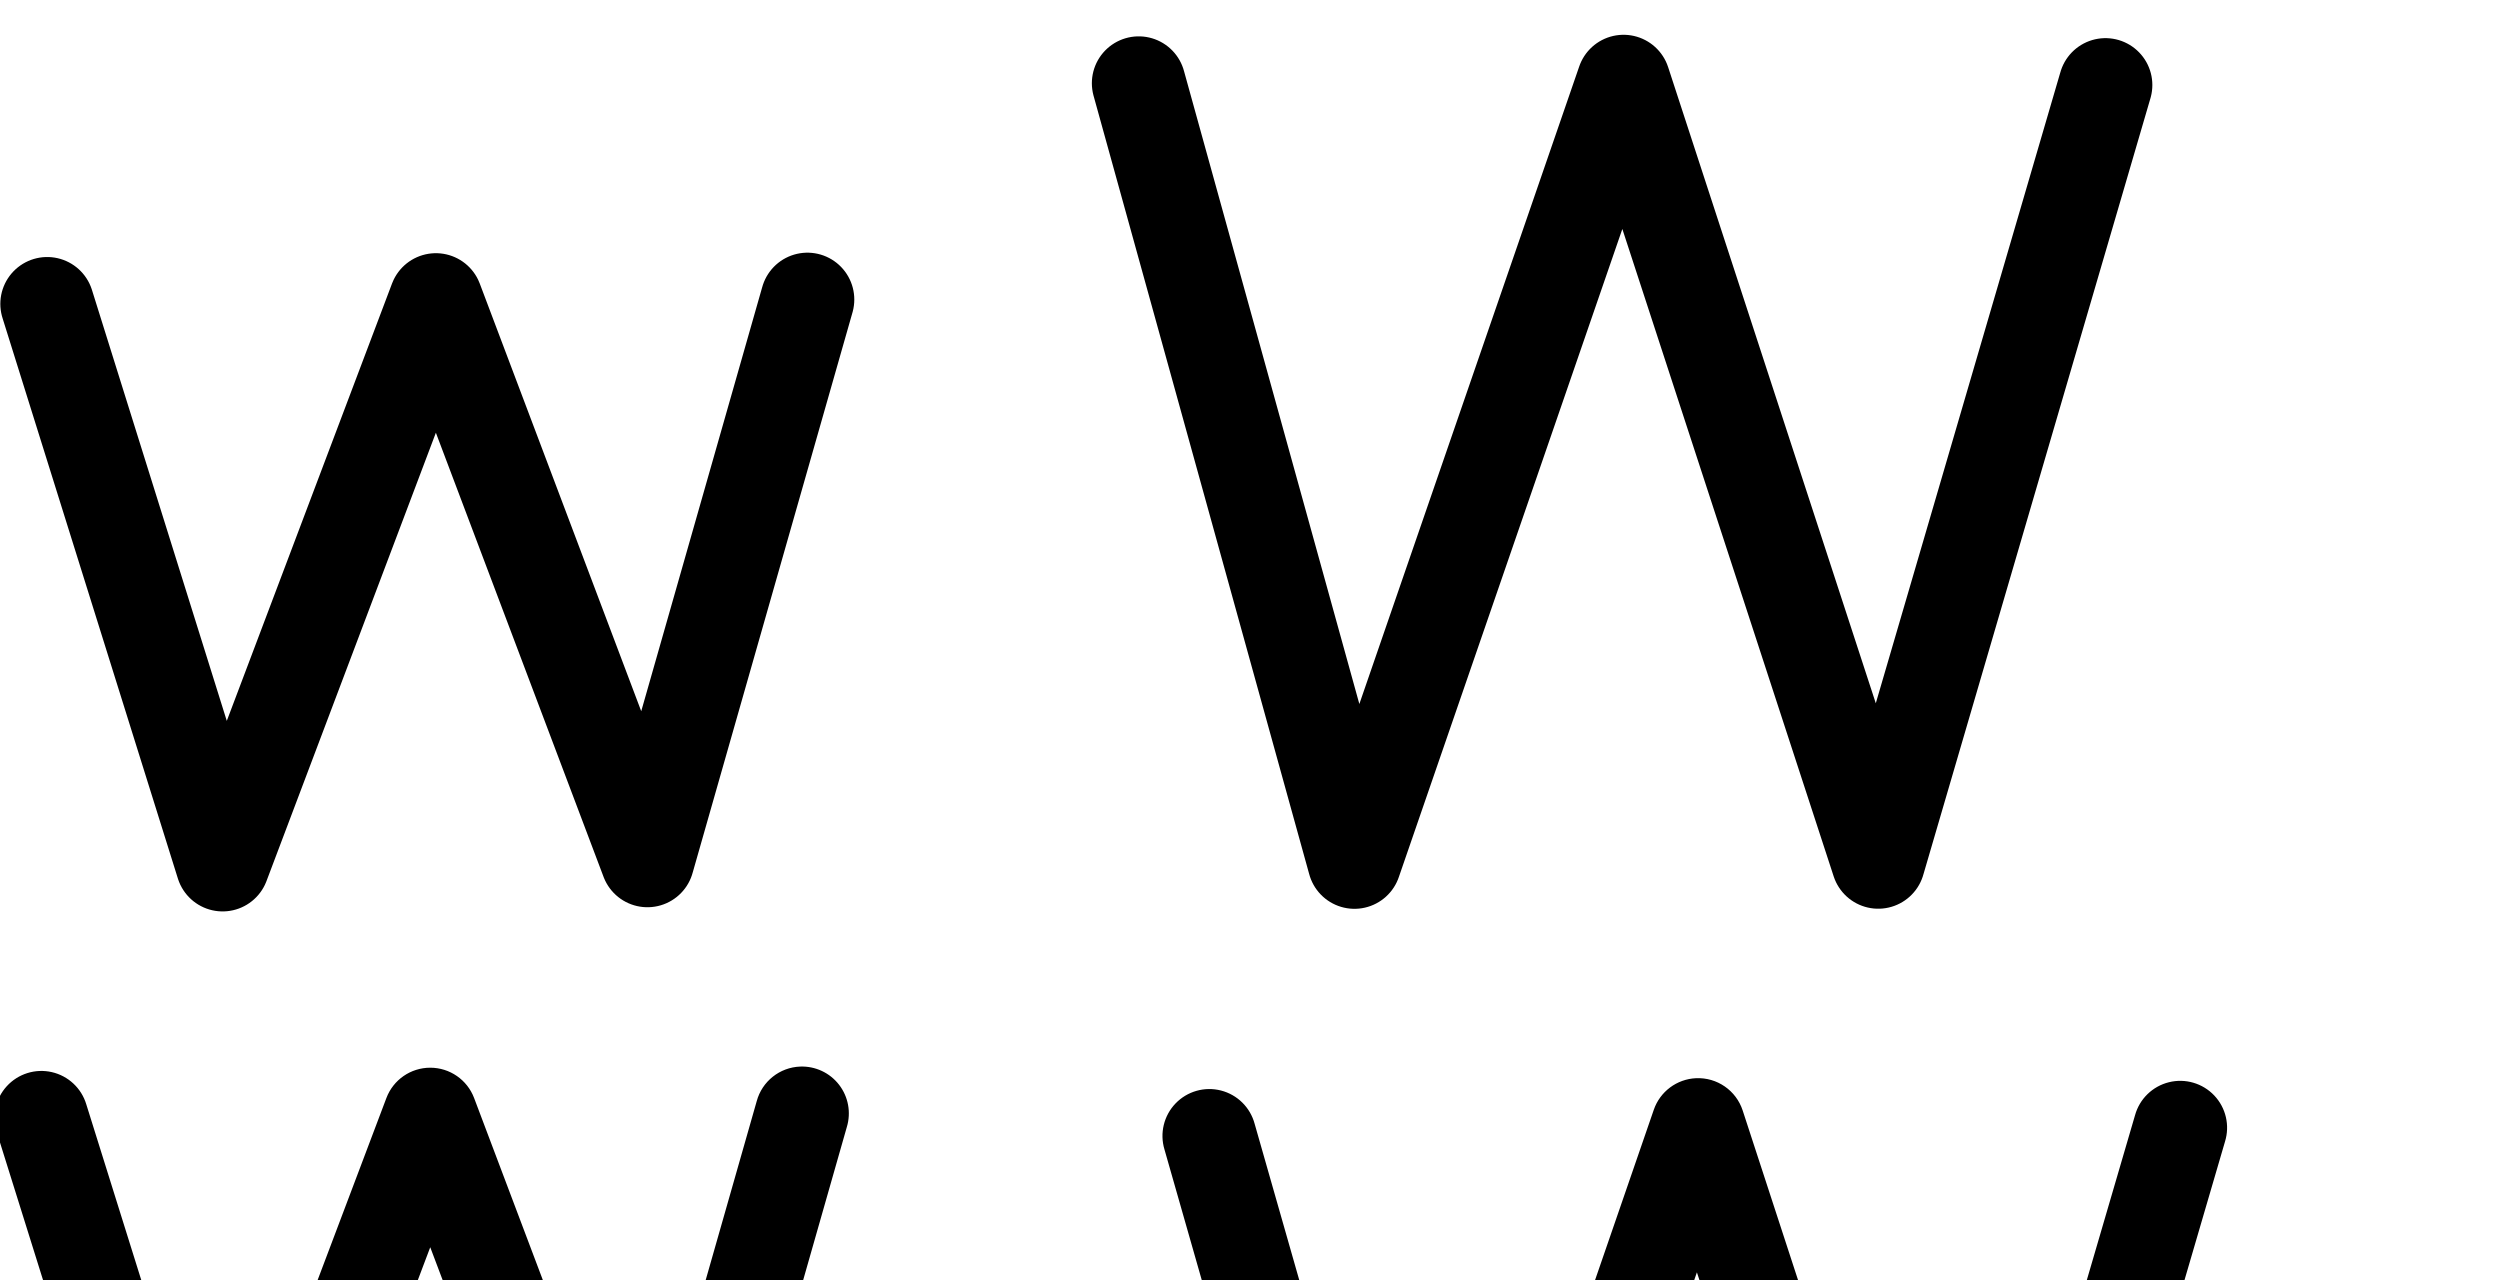
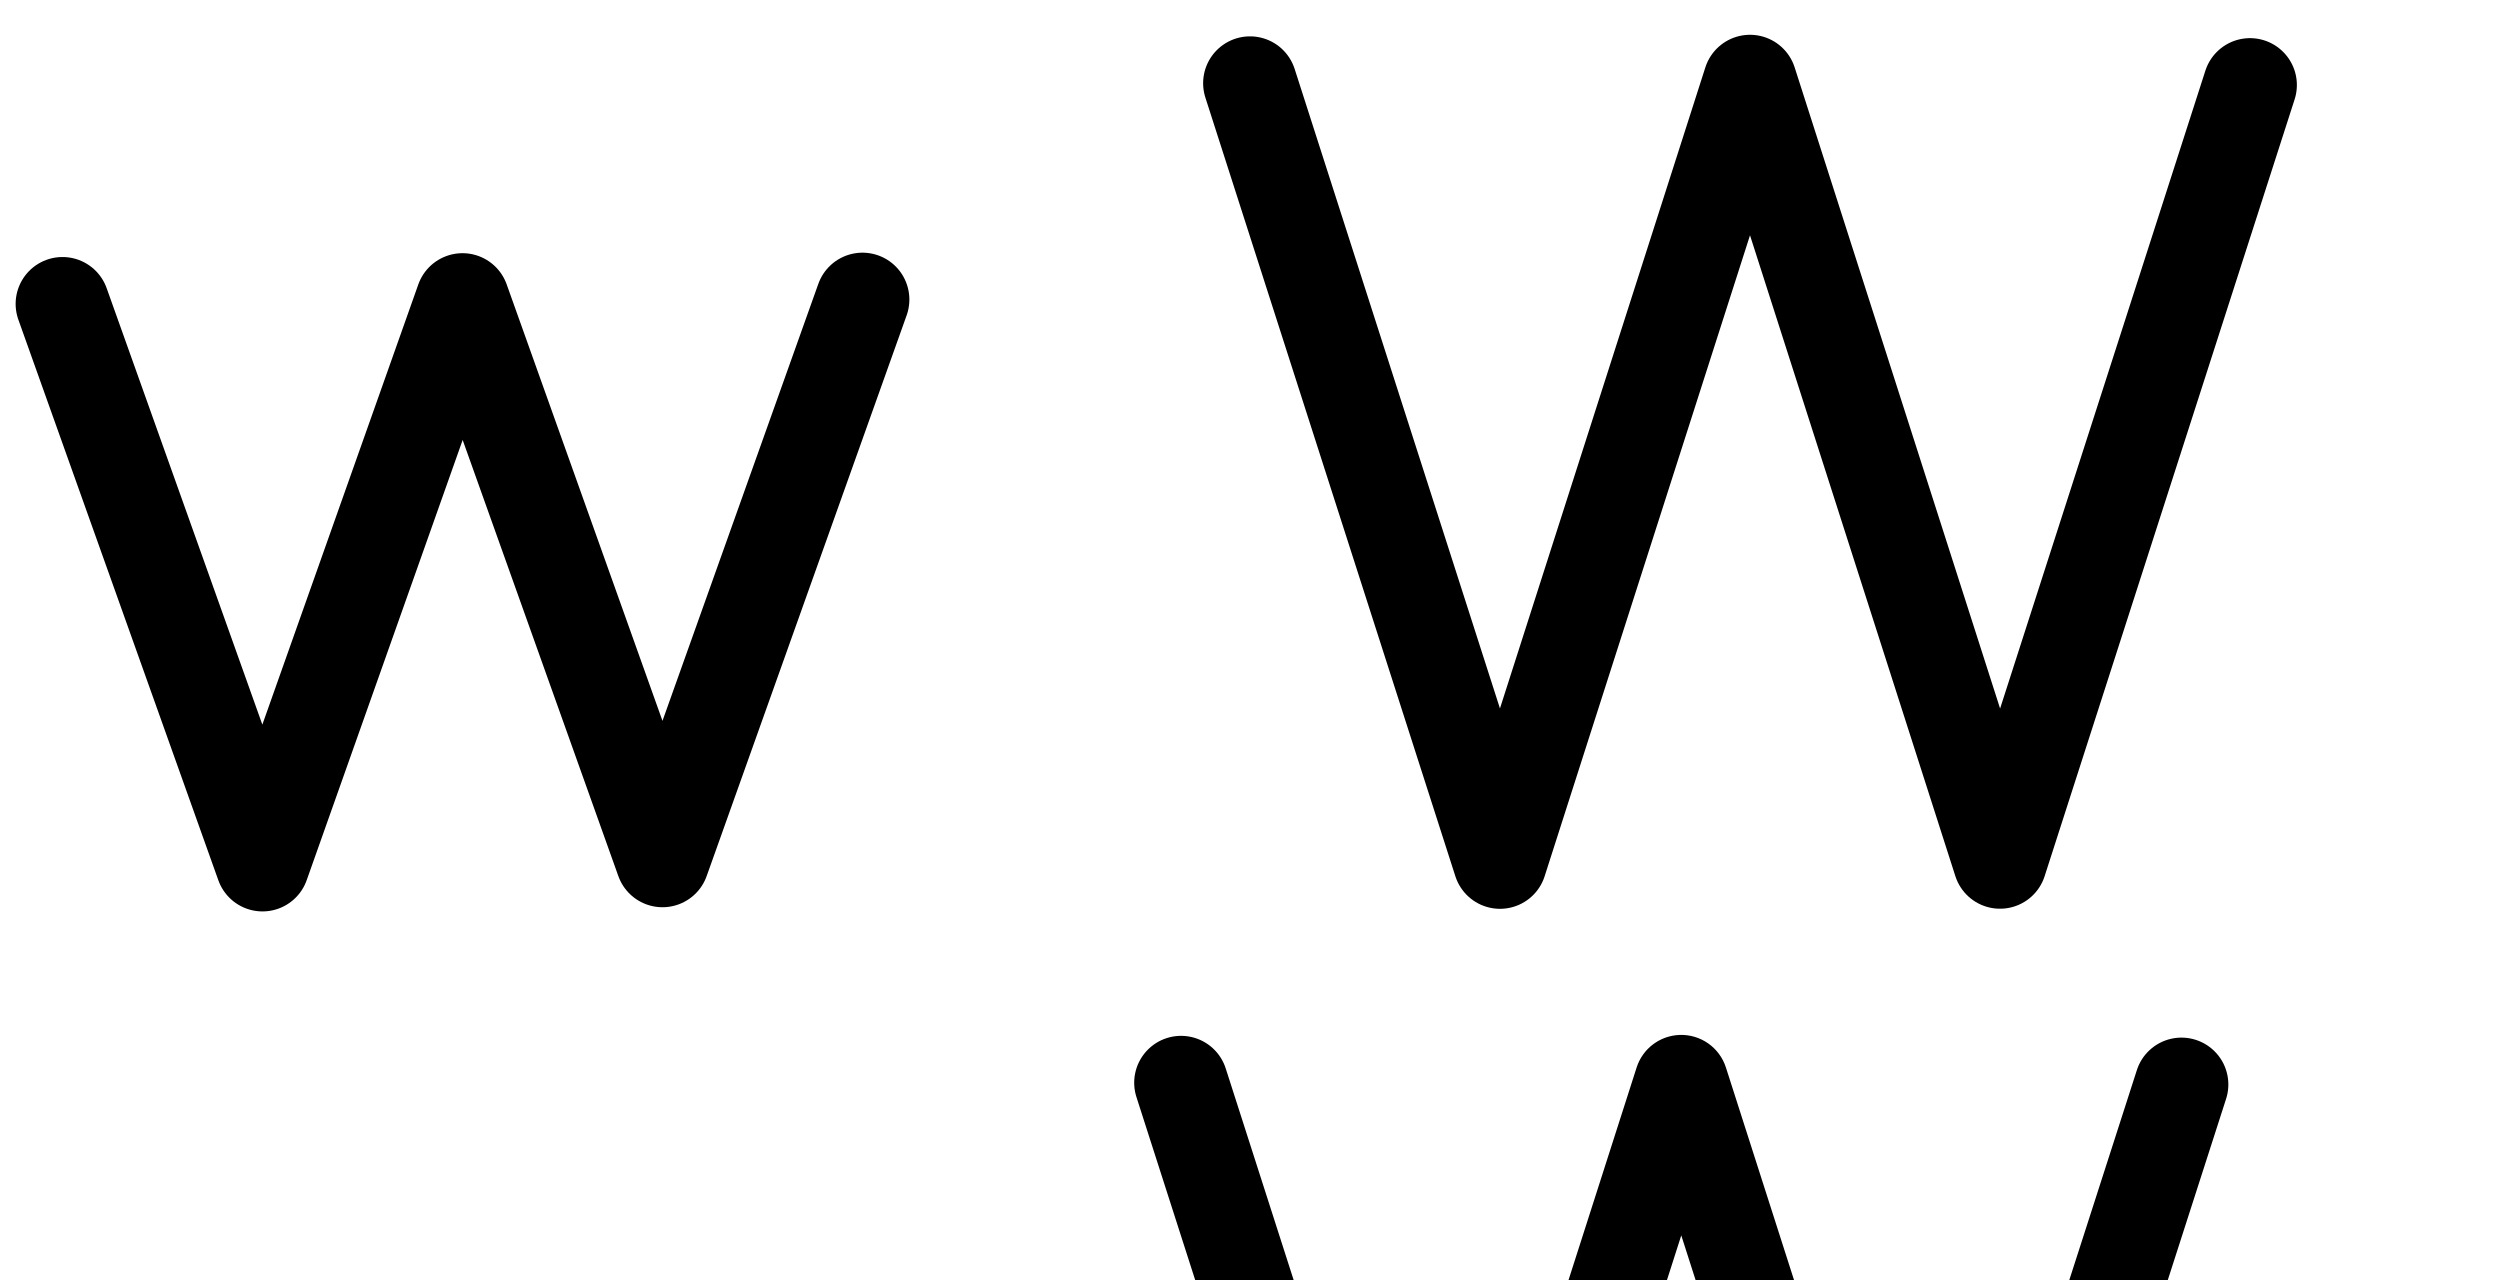
<svg xmlns="http://www.w3.org/2000/svg" version="1.1" id="svg2992" height="2048" width="4000">
  <defs id="defs5498" />
  <g transform="translate(5944.954,1347.694)" id="layer1">
    <g id="layer1-6" transform="translate(-14814.53,16.04333)">
-       <path id="path5525-41" d="M 8945.101,-877.51 9225.771,19.536 9566.993,-883.64 9905.473,12.835 10161.442,-884.461" style="fill:none;fill-rule:evenodd;stroke:#000000;stroke-width:150;stroke-linecap:round;stroke-linejoin:round;stroke-miterlimit:4;stroke-dasharray:none;stroke-opacity:1" />
-       <path id="path5525-41-1-6" d="M 10691.548,-1230.581 11036.72,15.369 11467.275,-1233.081 11874.764,15.216 12238.331,-1227.714" style="fill:none;fill-rule:evenodd;stroke:#000000;stroke-width:150;stroke-linecap:round;stroke-linejoin:round;stroke-miterlimit:4;stroke-dasharray:none;stroke-opacity:1" />
-       <path style="color:#000000;font-style:normal;font-variant:normal;font-weight:normal;font-stretch:normal;font-size:medium;line-height:normal;font-family:sans-serif;text-indent:0;text-align:start;text-decoration:none;text-decoration-line:none;text-decoration-style:solid;text-decoration-color:#000000;letter-spacing:normal;word-spacing:normal;text-transform:none;direction:ltr;block-progression:tb;writing-mode:lr-tb;baseline-shift:baseline;text-anchor:start;white-space:normal;clip-rule:nonzero;display:inline;overflow:visible;visibility:visible;opacity:1;isolation:auto;mix-blend-mode:normal;color-interpolation:sRGB;color-interpolation-filters:linearRGB;solid-color:#000000;solid-opacity:1;fill:#000000;fill-opacity:1;fill-rule:evenodd;stroke:none;stroke-width:150;stroke-linecap:round;stroke-linejoin:round;stroke-miterlimit:4;stroke-dasharray:none;stroke-dashoffset:0;stroke-opacity:1;color-rendering:auto;image-rendering:auto;shape-rendering:auto;text-rendering:auto;enable-background:accumulate" d="m 11583.188,361.389 a 75.007,75.007 0 0 0 -67.526,50.455 L 11162.748,1435.166 10876.955,434.205 a 75.007,75.007 0 1 0 -144.234,41.182 l 351.172,1229.951 a 75.007,75.007 0 0 0 143.019,3.861 L 11584.611,672 l 338.147,1035.867 a 75.007,75.007 0 0 0 143.281,-2.219 l 363.566,-1242.93 a 75.007,75.007 0 1 0 -143.966,-42.111 L 11990.127,1430.877 11657.863,413.023 a 75.007,75.007 0 0 0 -74.675,-51.635 z" id="path5525-41-1-6-4" />
+       <path id="path5525-41" d="m 8969.576,-877.51 320,897.046 320,-903.176 320,896.475 320,-897.296" style="fill:none;fill-rule:evenodd;stroke:#000000;stroke-width:150;stroke-linecap:round;stroke-linejoin:round;stroke-miterlimit:4;stroke-dasharray:none;stroke-opacity:1" />
+       <path id="path5525-41-1-6" d="m 10869.576,-1230.581 400,1245.951 400,-1248.45 400,1248.296 400,-1242.929" style="fill:none;fill-rule:evenodd;stroke:#000000;stroke-width:150;stroke-linecap:round;stroke-linejoin:round;stroke-miterlimit:4;stroke-dasharray:none;stroke-opacity:1" />
      <path id="path5525-41-1-6-8" d="M 13281.63,-1270.011 13646.91,49.323 14102.545,-1272.658 14533.773,49.16 14918.517,-1266.975" style="fill:none;fill-rule:evenodd;stroke:#000000;stroke-width:75;stroke-linecap:round;stroke-linejoin:round;stroke-miterlimit:4;stroke-dasharray:none;stroke-opacity:1" />
      <path style="color:#000000;font-style:normal;font-variant:normal;font-weight:normal;font-stretch:normal;font-size:medium;line-height:normal;font-family:sans-serif;text-indent:0;text-align:start;text-decoration:none;text-decoration-line:none;text-decoration-style:solid;text-decoration-color:#000000;letter-spacing:normal;word-spacing:normal;text-transform:none;direction:ltr;block-progression:tb;writing-mode:lr-tb;baseline-shift:baseline;text-anchor:start;white-space:normal;clip-rule:nonzero;display:inline;overflow:visible;visibility:visible;opacity:1;isolation:auto;mix-blend-mode:normal;color-interpolation:sRGB;color-interpolation-filters:linearRGB;solid-color:#000000;solid-opacity:1;fill:#000000;fill-opacity:1;fill-rule:evenodd;stroke:none;stroke-width:75;stroke-linecap:round;stroke-linejoin:round;stroke-miterlimit:4;stroke-dasharray:none;stroke-dashoffset:0;stroke-opacity:1;color-rendering:auto;image-rendering:auto;shape-rendering:auto;text-rendering:auto;enable-background:accumulate" d="m 13829.164,1078.529 a 37.504,37.504 0 0 0 -33.771,25.234 l -416.274,1207.777 -333.047,-1202.916 a 37.504,37.504 0 1 0 -72.281,20.012 l 365.279,1319.334 a 37.504,37.504 0 0 0 71.594,2.213 l 419.205,-1216.283 396.555,1215.533 a 37.504,37.504 0 0 0 71.644,-1.109 l 384.744,-1316.135 a 37.504,37.504 0 1 0 -71.988,-21.045 l -350.715,1199.727 -393.613,-1206.518 a 37.504,37.504 0 0 0 -37.332,-25.824 z" id="path5525-41-1-6-8-1" />
      <path id="path5525-41-69" d="M 5654.625,-909.559 5954.118,48.804 6318.224,-916.108 6679.403,48.39 6952.539,-916.985" style="fill:none;fill-rule:evenodd;stroke:#000000;stroke-width:75;stroke-linecap:round;stroke-linejoin:round;stroke-miterlimit:4;stroke-dasharray:none;stroke-opacity:1" />
      <path id="path5525-41-69-7" d="M 6621.646,287.777 6888.653,1140.225 7213.264,281.952 7535.267,1139.857 7778.776,281.172" style="fill:none;fill-rule:evenodd;stroke:#000000;stroke-width:140;stroke-linecap:round;stroke-linejoin:round;stroke-miterlimit:4;stroke-dasharray:none;stroke-opacity:1" />
      <path style="color:#000000;font-style:normal;font-variant:normal;font-weight:normal;font-stretch:normal;font-size:medium;line-height:normal;font-family:sans-serif;text-indent:0;text-align:start;text-decoration:none;text-decoration-line:none;text-decoration-style:solid;text-decoration-color:#000000;letter-spacing:normal;word-spacing:normal;text-transform:none;direction:ltr;block-progression:tb;writing-mode:lr-tb;baseline-shift:baseline;text-anchor:start;white-space:normal;clip-rule:nonzero;display:inline;overflow:visible;visibility:visible;opacity:1;isolation:auto;mix-blend-mode:normal;color-interpolation:sRGB;color-interpolation-filters:linearRGB;solid-color:#000000;solid-opacity:1;fill:#000000;fill-opacity:1;fill-rule:evenodd;stroke:none;stroke-width:75;stroke-linecap:round;stroke-linejoin:round;stroke-miterlimit:4;stroke-dasharray:none;stroke-dashoffset:0;stroke-opacity:1;color-rendering:auto;image-rendering:auto;shape-rendering:auto;text-rendering:auto;enable-background:accumulate" d="m 8812.266,-930.533 a 37.504,37.504 0 0 0 -34.754,27.775 L 8535.494,-47.367 8214.398,-904.822 a 37.504,37.504 0 0 0 -70.203,-0.088 L 7818.508,-41.811 7551.475,-896.309 a 37.504,37.504 0 1 0 -71.586,22.371 l 299.492,958.363 a 37.504,37.504 0 0 0 70.879,2.055 l 328.887,-871.578 326.195,871.076 a 37.504,37.504 0 0 0 71.201,-2.943 l 273.137,-965.375 a 37.504,37.504 0 0 0 -37.414,-48.193 z" id="path5525-41-69-8" />
-       <path style="color:#000000;font-style:normal;font-variant:normal;font-weight:normal;font-stretch:normal;font-size:medium;line-height:normal;font-family:sans-serif;text-indent:0;text-align:start;text-decoration:none;text-decoration-line:none;text-decoration-style:solid;text-decoration-color:#000000;letter-spacing:normal;word-spacing:normal;text-transform:none;direction:ltr;block-progression:tb;writing-mode:lr-tb;baseline-shift:baseline;text-anchor:start;white-space:normal;clip-rule:nonzero;display:inline;overflow:visible;visibility:visible;opacity:1;isolation:auto;mix-blend-mode:normal;color-interpolation:sRGB;color-interpolation-filters:linearRGB;solid-color:#000000;solid-opacity:1;fill:#000000;fill-opacity:1;fill-rule:evenodd;stroke:none;stroke-width:150;stroke-linecap:round;stroke-linejoin:round;stroke-miterlimit:4;stroke-dasharray:none;stroke-dashoffset:0;stroke-opacity:1;color-rendering:auto;image-rendering:auto;shape-rendering:auto;text-rendering:auto;enable-background:accumulate" d="m 10149.934,342.777 a 75.007,75.007 0 0 0 -69.627,55.4 L 9886.537,1077.438 9628.147,393.082 a 75.007,75.007 0 0 0 -140.326,-0.016 L 9223.426,1092.891 9007.668,403.309 a 75.007,75.007 0 1 0 -143.158,44.791 l 280.672,897.045 a 75.007,75.007 0 0 0 141.738,4.111 L 9557.959,631.844 9826.295,1342.541 a 75.007,75.007 0 0 0 142.289,-5.918 l 255.969,-897.297 a 75.007,75.007 0 0 0 -74.619,-96.549 z" id="path5525-41-6" />
+       <path style="color:#000000;font-style:normal;font-variant:normal;font-weight:normal;font-stretch:normal;font-size:medium;line-height:normal;font-family:sans-serif;text-indent:0;text-align:start;text-decoration:none;text-decoration-line:none;text-decoration-style:solid;text-decoration-color:#000000;letter-spacing:normal;word-spacing:normal;text-transform:none;direction:ltr;block-progression:tb;writing-mode:lr-tb;baseline-shift:baseline;text-anchor:start;white-space:normal;clip-rule:nonzero;display:inline;overflow:visible;visibility:visible;opacity:1;isolation:auto;mix-blend-mode:normal;color-interpolation:sRGB;color-interpolation-filters:linearRGB;solid-color:#000000;solid-opacity:1;fill:#000000;fill-opacity:1;fill-rule:evenodd;stroke:none;stroke-width:150;stroke-linecap:round;stroke-linejoin:round;stroke-miterlimit:4;stroke-dasharray:none;stroke-dashoffset:0;stroke-opacity:1;color-rendering:auto;image-rendering:auto;shape-rendering:auto;text-rendering:auto;enable-background:accumulate" d="m 10329.385,870.391 a 75.007,75.007 0 0 0 -73.061,50.785 l -249.392,699.303 -249.332,-698.502 a 75.007,75.007 0 0 0 -141.328,0.166 L 9366.725,1626.469 9117.605,928.121 a 75.007,75.007 0 1 0 -141.279,50.398 l 320,897.045 a 75.007,75.007 0 0 0 141.332,-0.152 l 249.57,-704.391 249.102,697.857 a 75.007,75.007 0 0 0 141.277,-0.021 l 320,-897.297 a 75.007,75.007 0 0 0 -68.222,-101.17 z" id="path5525-41-3" />
+       <path style="color:#000000;font-style:normal;font-variant:normal;font-weight:normal;font-stretch:normal;font-size:medium;line-height:normal;font-family:sans-serif;text-indent:0;text-align:start;text-decoration:none;text-decoration-line:none;text-decoration-style:solid;text-decoration-color:#000000;letter-spacing:normal;word-spacing:normal;text-transform:none;direction:ltr;block-progression:tb;writing-mode:lr-tb;baseline-shift:baseline;text-anchor:start;white-space:normal;clip-rule:nonzero;display:inline;overflow:visible;visibility:visible;opacity:1;isolation:auto;mix-blend-mode:normal;color-interpolation:sRGB;color-interpolation-filters:linearRGB;solid-color:#000000;solid-opacity:1;fill:#000000;fill-opacity:1;fill-rule:evenodd;stroke:none;stroke-width:150;stroke-linecap:round;stroke-linejoin:round;stroke-miterlimit:4;stroke-dasharray:none;stroke-dashoffset:0;stroke-opacity:1;color-rendering:auto;image-rendering:auto;shape-rendering:auto;text-rendering:auto;enable-background:accumulate" d="m 11556.637,292.176 a 75.007,75.007 0 0 0 -68.453,52.039 L 11159.535,1369.967 10831.018,346.674 a 75.007,75.007 0 1 0 -142.821,45.85 l 400,1245.951 a 75.007,75.007 0 0 0 142.834,-0.041 l 328.58,-1025.543 328.575,1025.391 a 75.007,75.007 0 0 0 142.816,0.09 l 400,-1242.93 a 75.007,75.007 0 1 0 -142.787,-45.951 L 11959.762,1370.098 11631.031,344.213 a 75.007,75.007 0 0 0 -74.394,-52.037 z" id="path5525-41-1-6-6" />
    </g>
  </g>
</svg>
